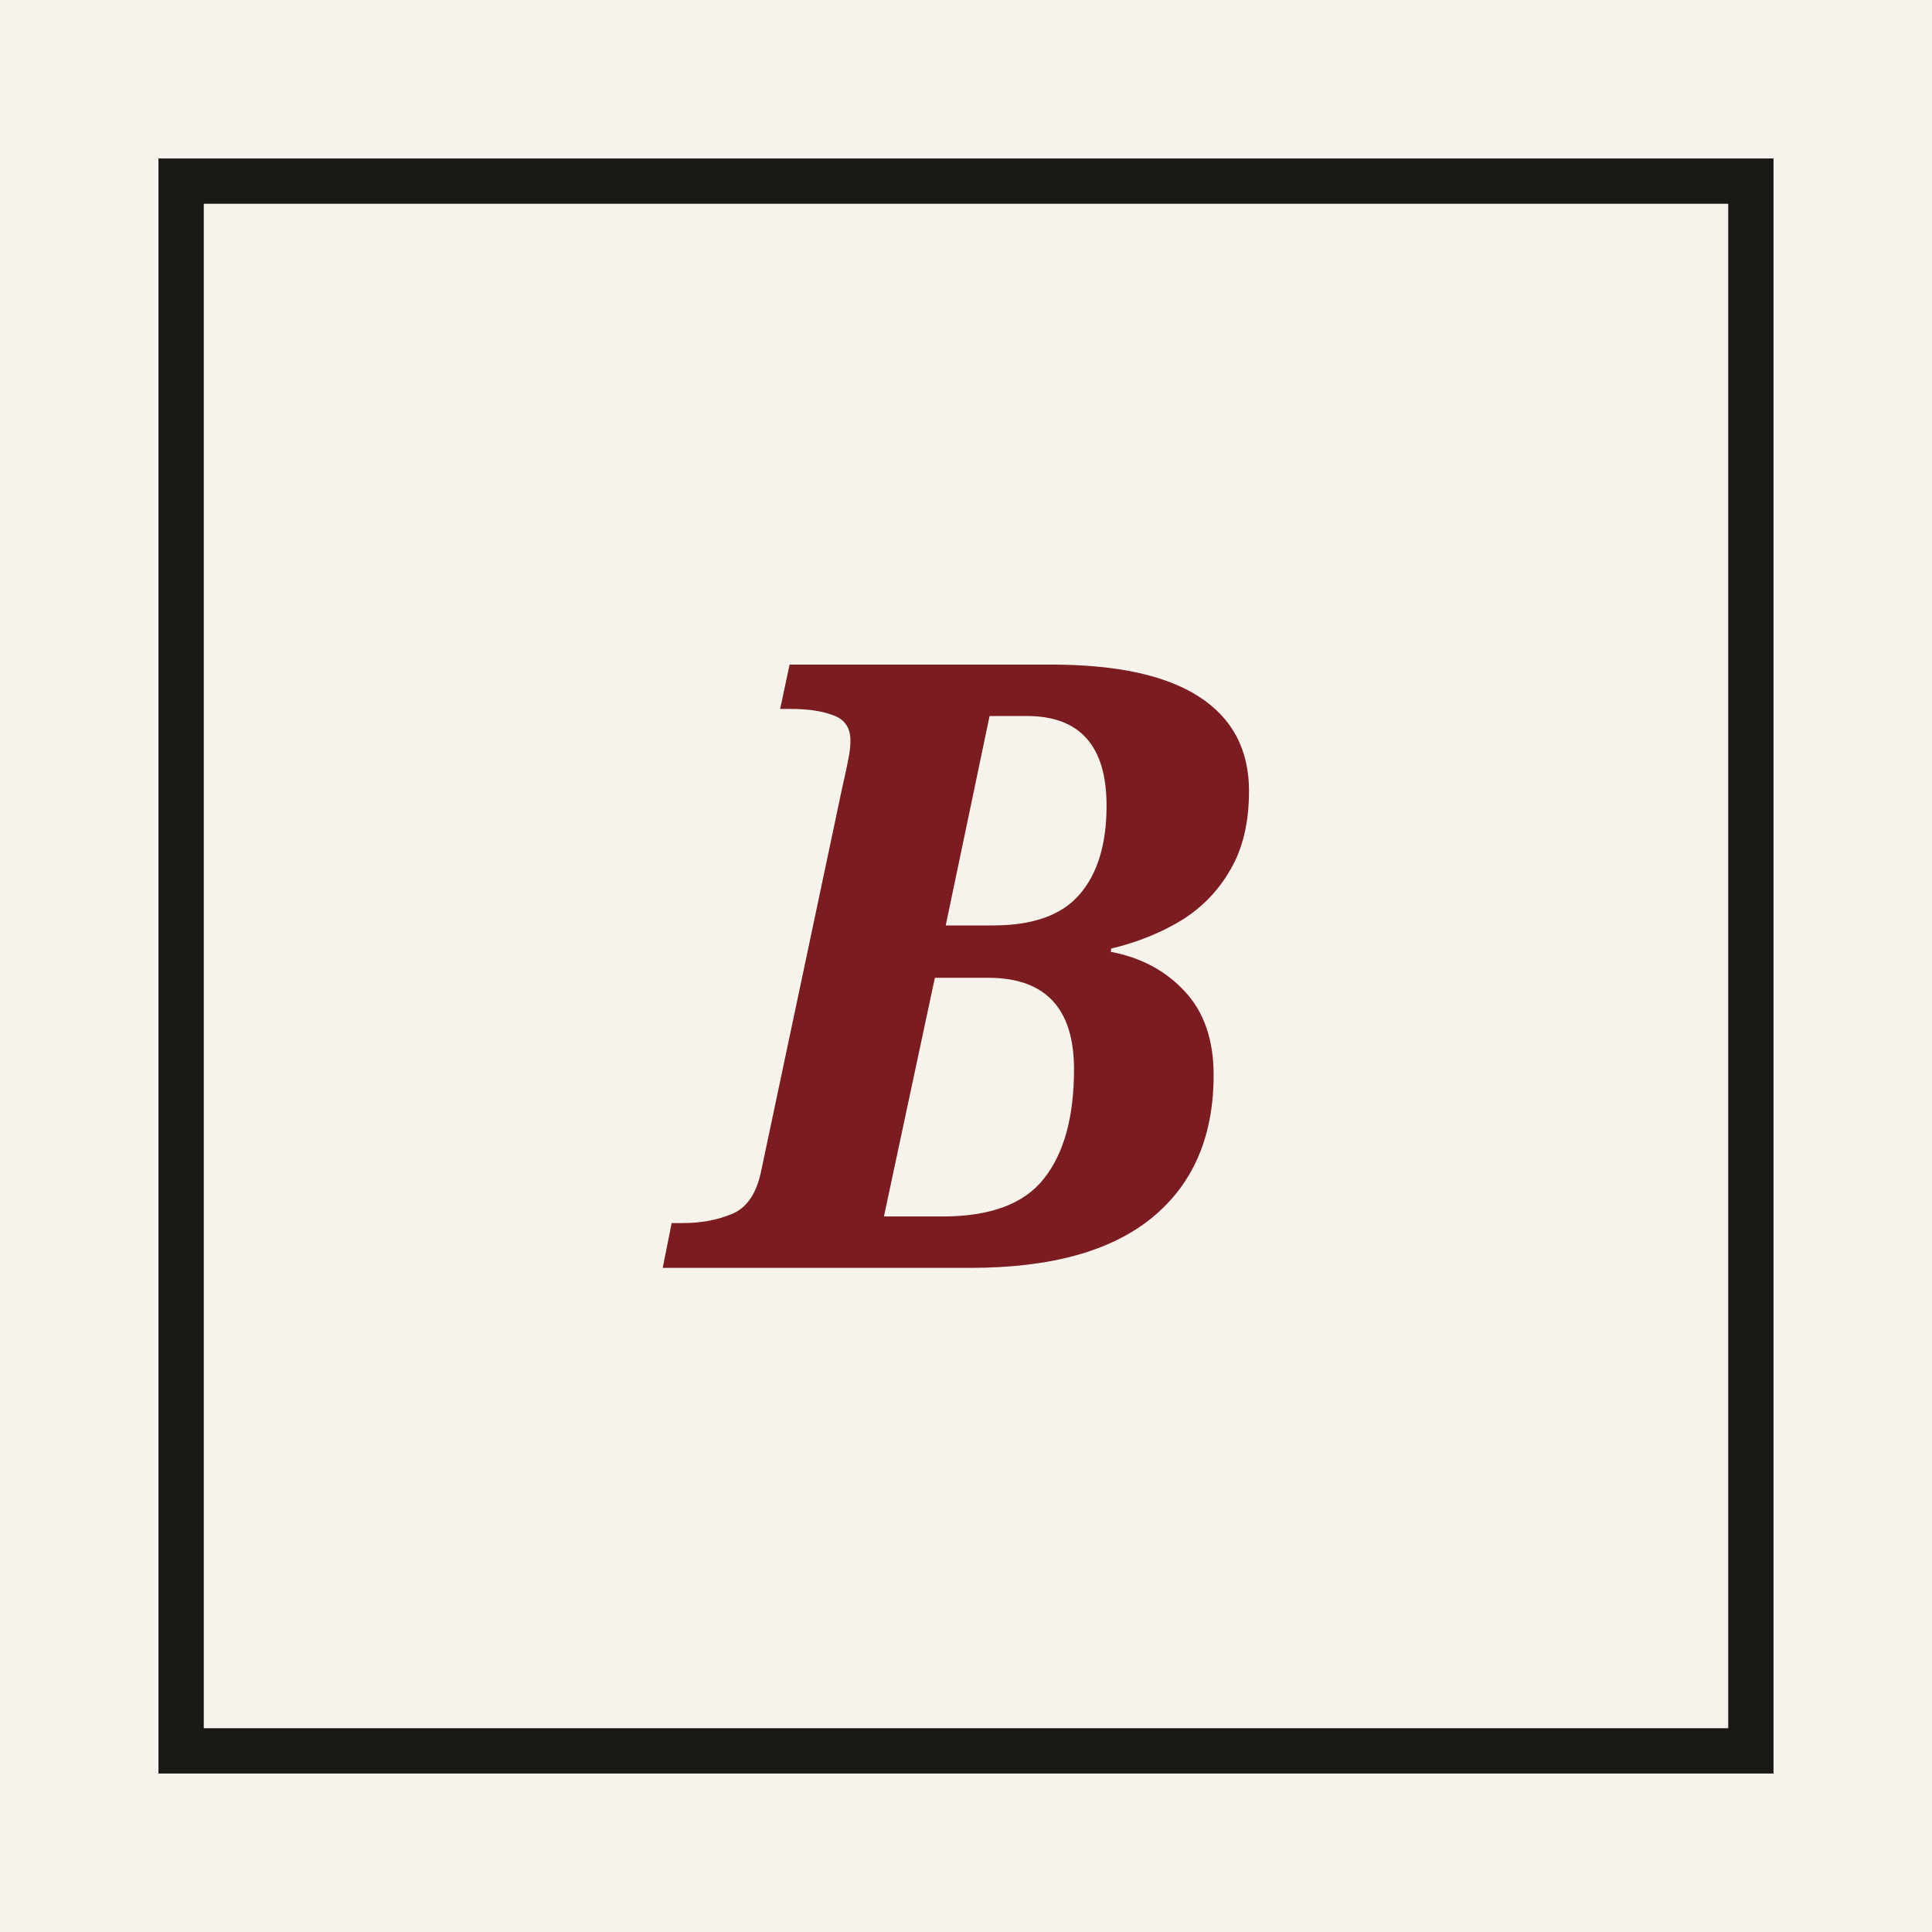
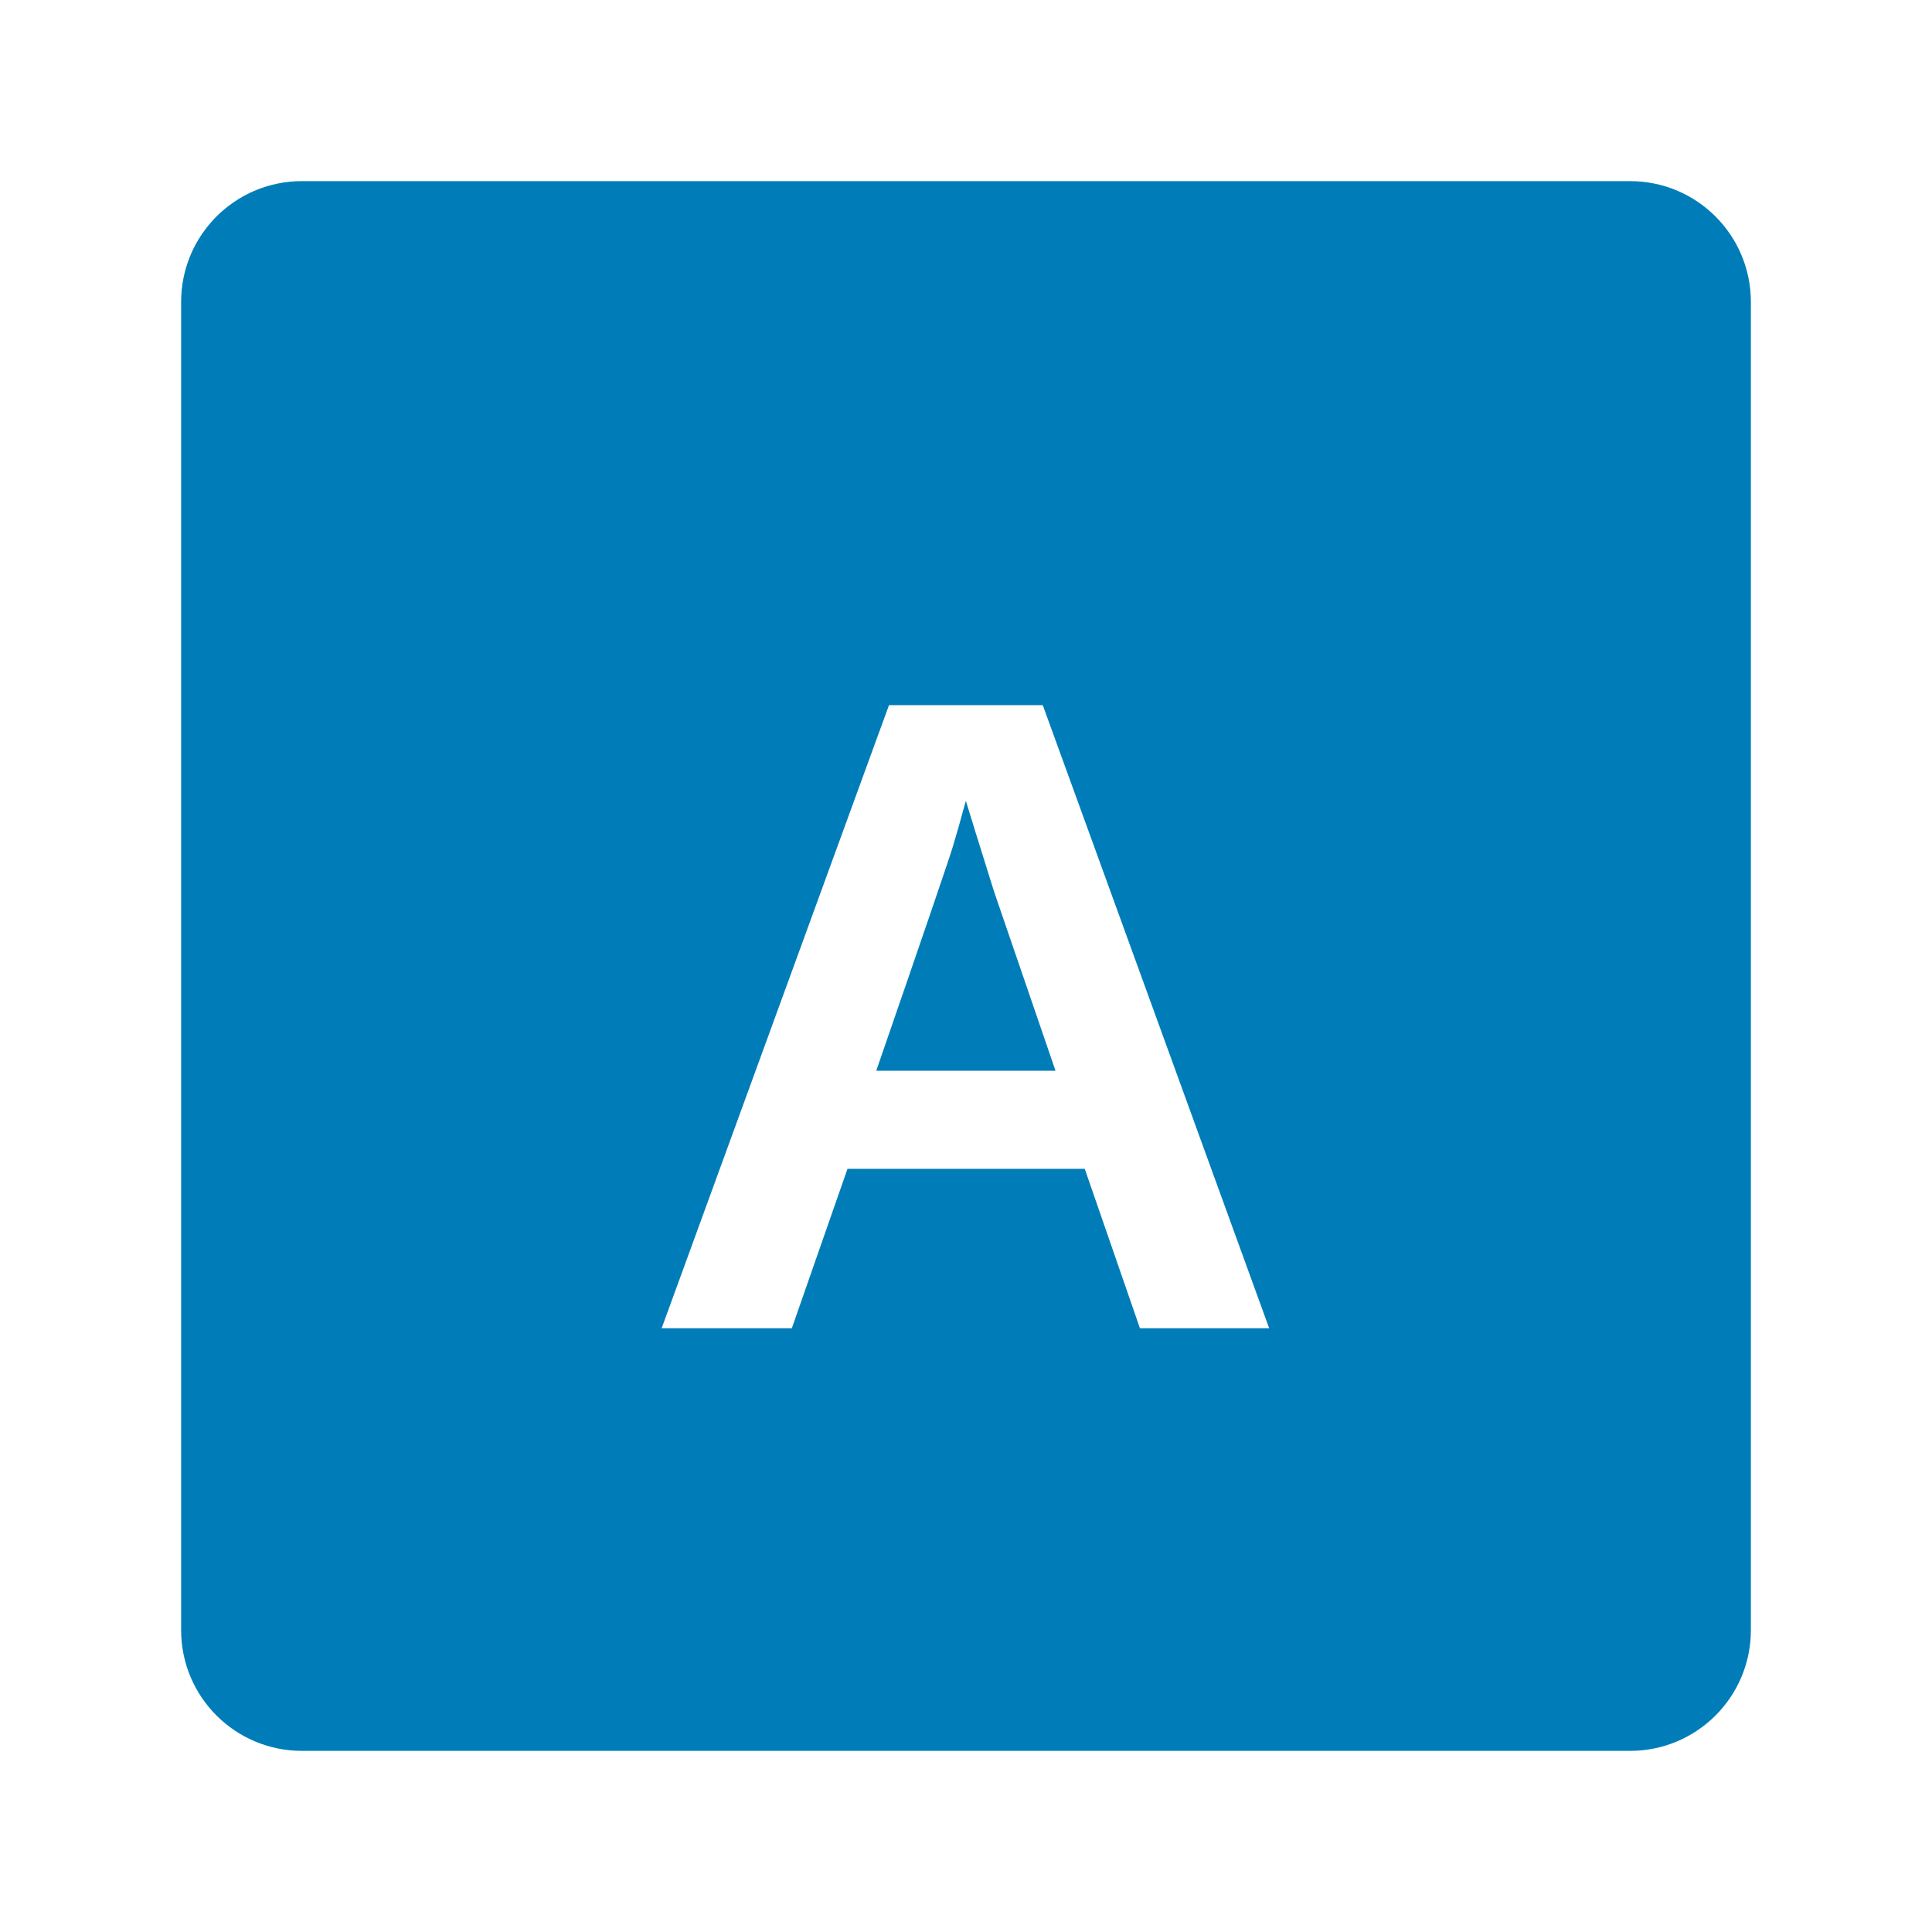
<svg xmlns="http://www.w3.org/2000/svg" viewBox="0 0 64 64">
-   <rect width="64" height="64" fill="#f6f3ec" />
-   <rect x="6" y="6" width="52" height="52" fill="none" stroke="#1a1814" stroke-width="1.5" />
-   <text x="32" y="42" font-family="Georgia, serif" font-size="28" font-weight="700" font-style="italic" fill="#7a1c20" text-anchor="middle" letter-spacing="-0.04em">B</text>
+   <rect width="64" height="64" fill="#ffffff" />
+   <rect x="6" y="6" width="52" height="52" rx="4" fill="#007db8" />
+   <text x="32" y="44" font-family="Arial, 'Helvetica Neue', sans-serif" font-size="30" font-weight="700" fill="#ffffff" text-anchor="middle" letter-spacing="-0.02em">A</text>
</svg>
